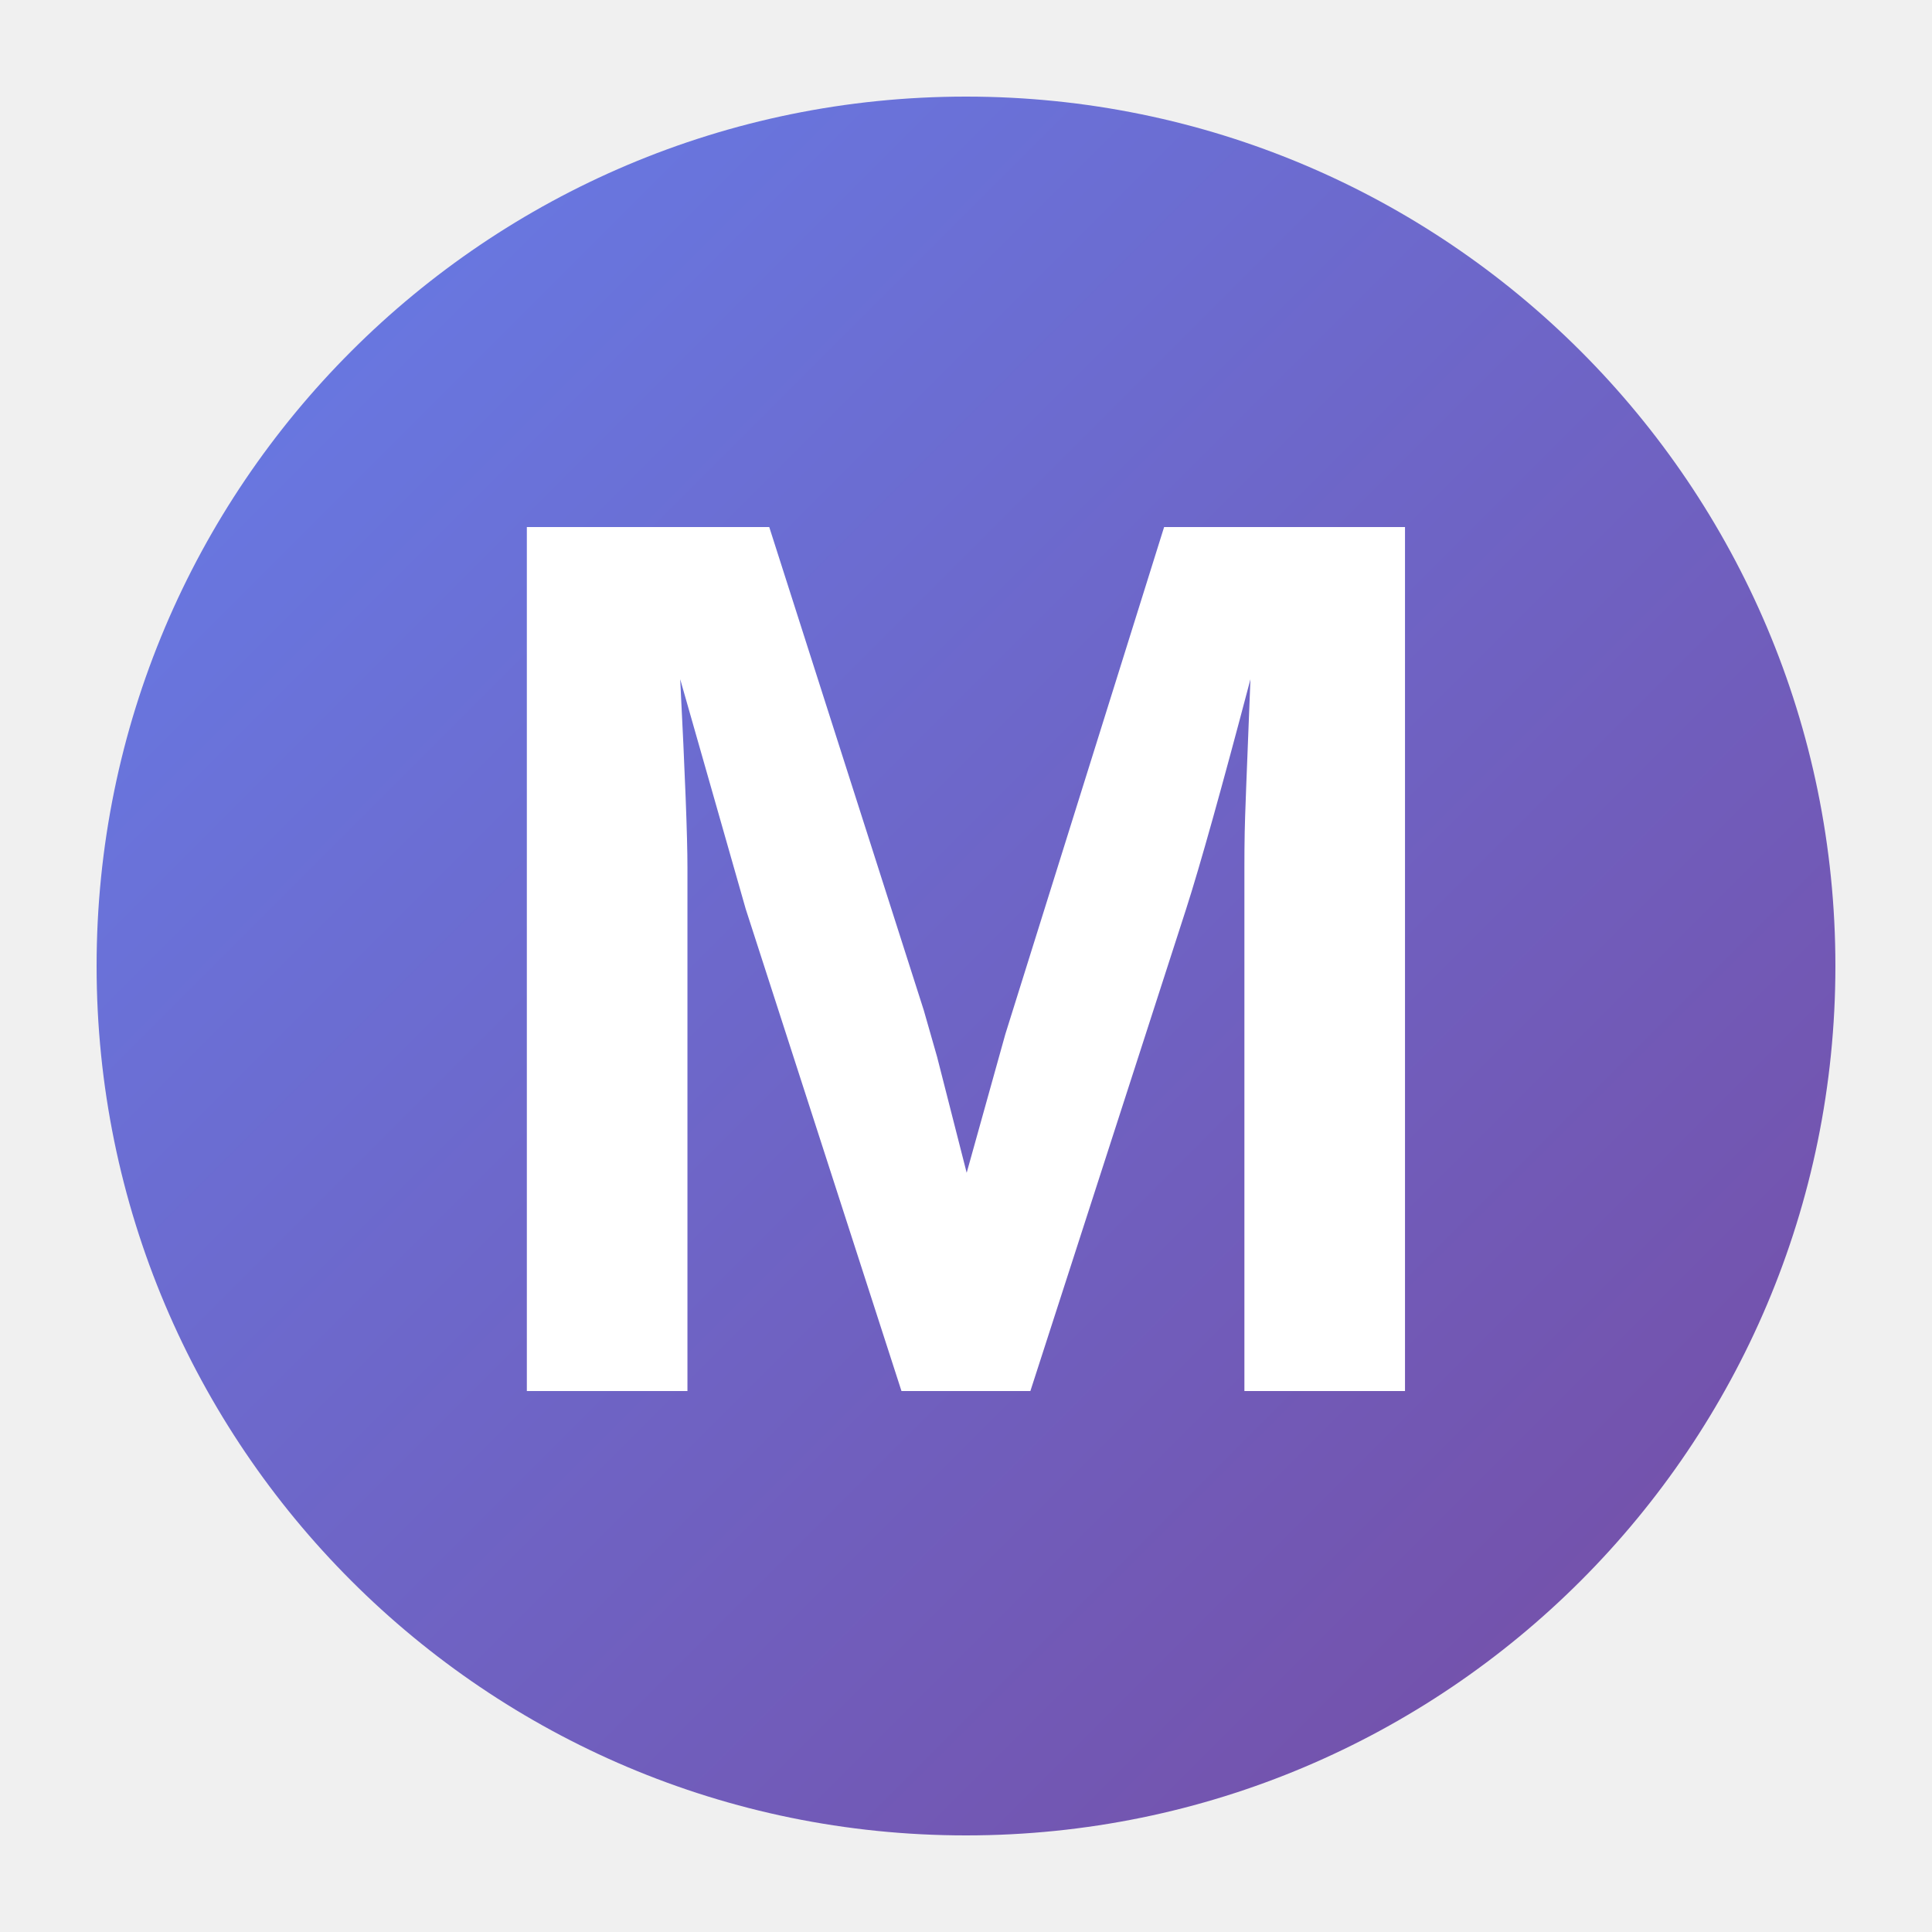
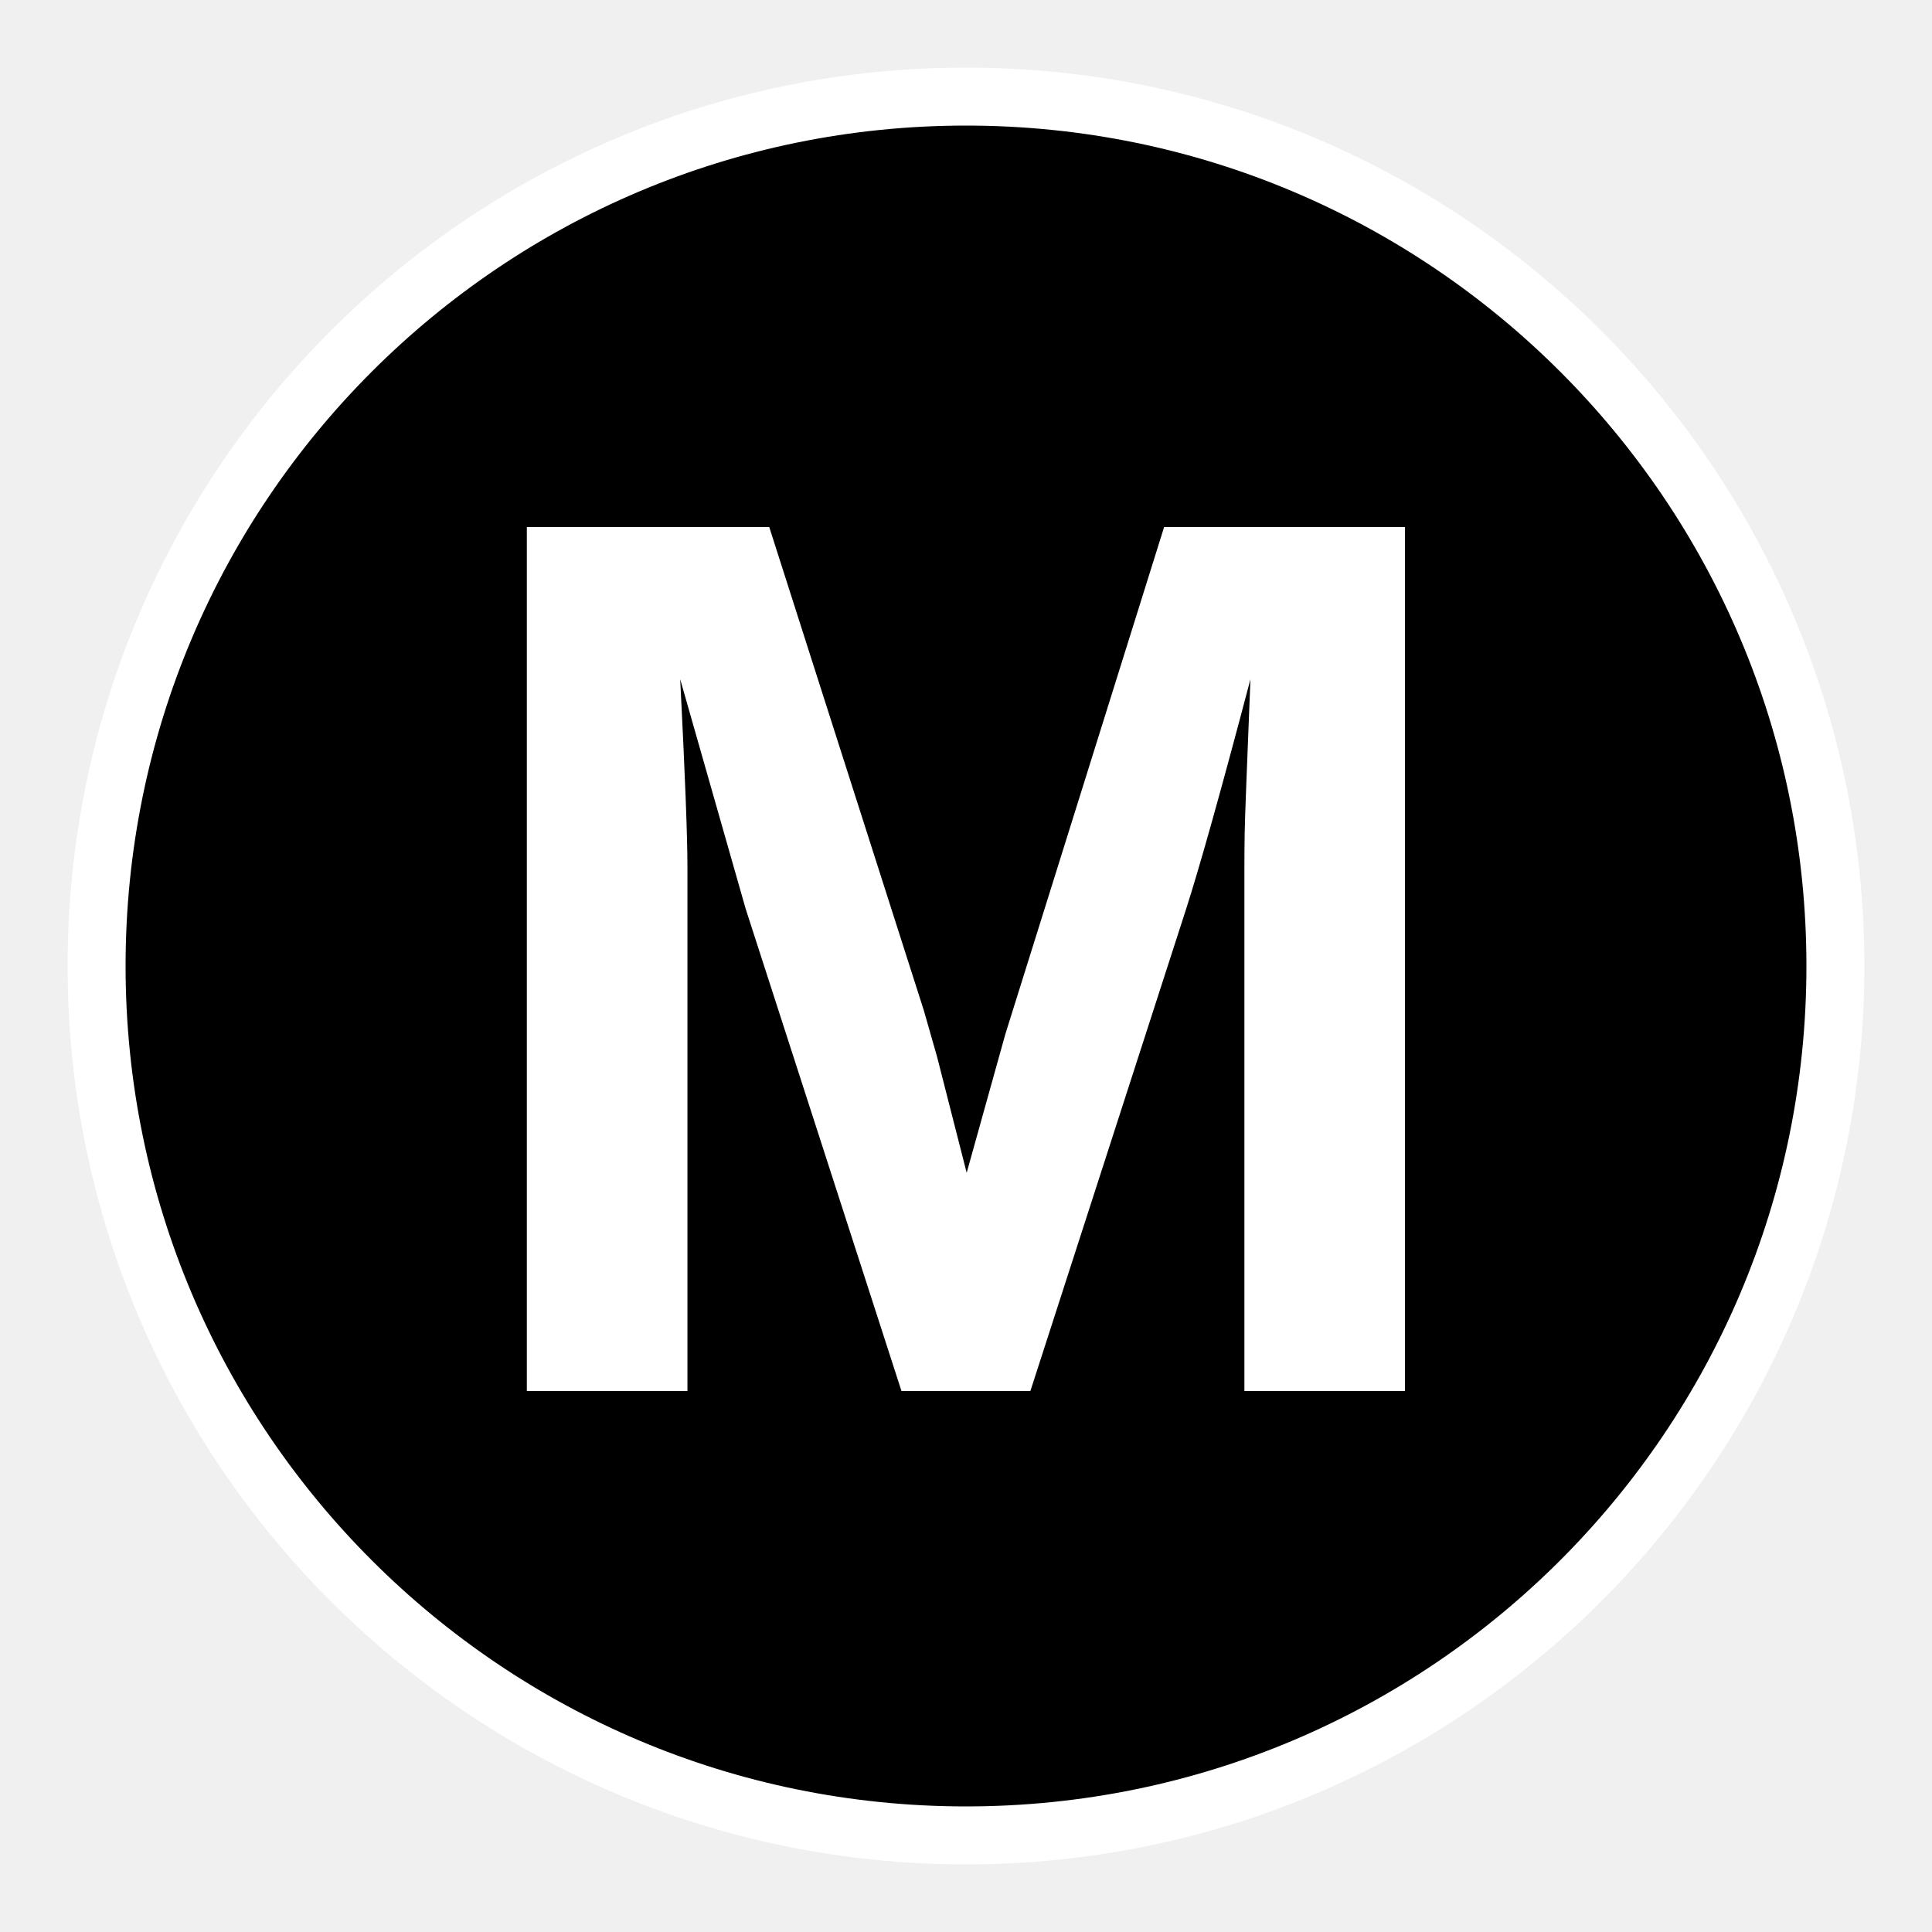
<svg xmlns="http://www.w3.org/2000/svg" viewBox="0 0 100 100">
-   <defs>
-     <linearGradient id="grad" x1="0%" y1="0%" x2="100%" y2="100%">
-       <stop offset="0%" style="stop-color:#667eea;stop-opacity:1" />
-       <stop offset="100%" style="stop-color:#764ba2;stop-opacity:1" />
-     </linearGradient>
-   </defs>
-   <circle cx="50" cy="50" r="45" fill="url(#grad)" />
-   <text x="50" y="72" font-family="'Segoe UI', Arial, sans-serif" font-size="65" font-weight="bold" fill="white" text-anchor="middle">M</text>
+   <circle cx="50" cy="50" r="45" fill="#000000" />
+   <circle cx="50" cy="50" r="45" fill="none" stroke="#FFFFFF" stroke-width="3" />
+   <text x="50" y="72" font-family="'Segoe UI', Arial, sans-serif" font-size="65" font-weight="bold" fill="#FFFFFF" text-anchor="middle">M</text>
</svg>
